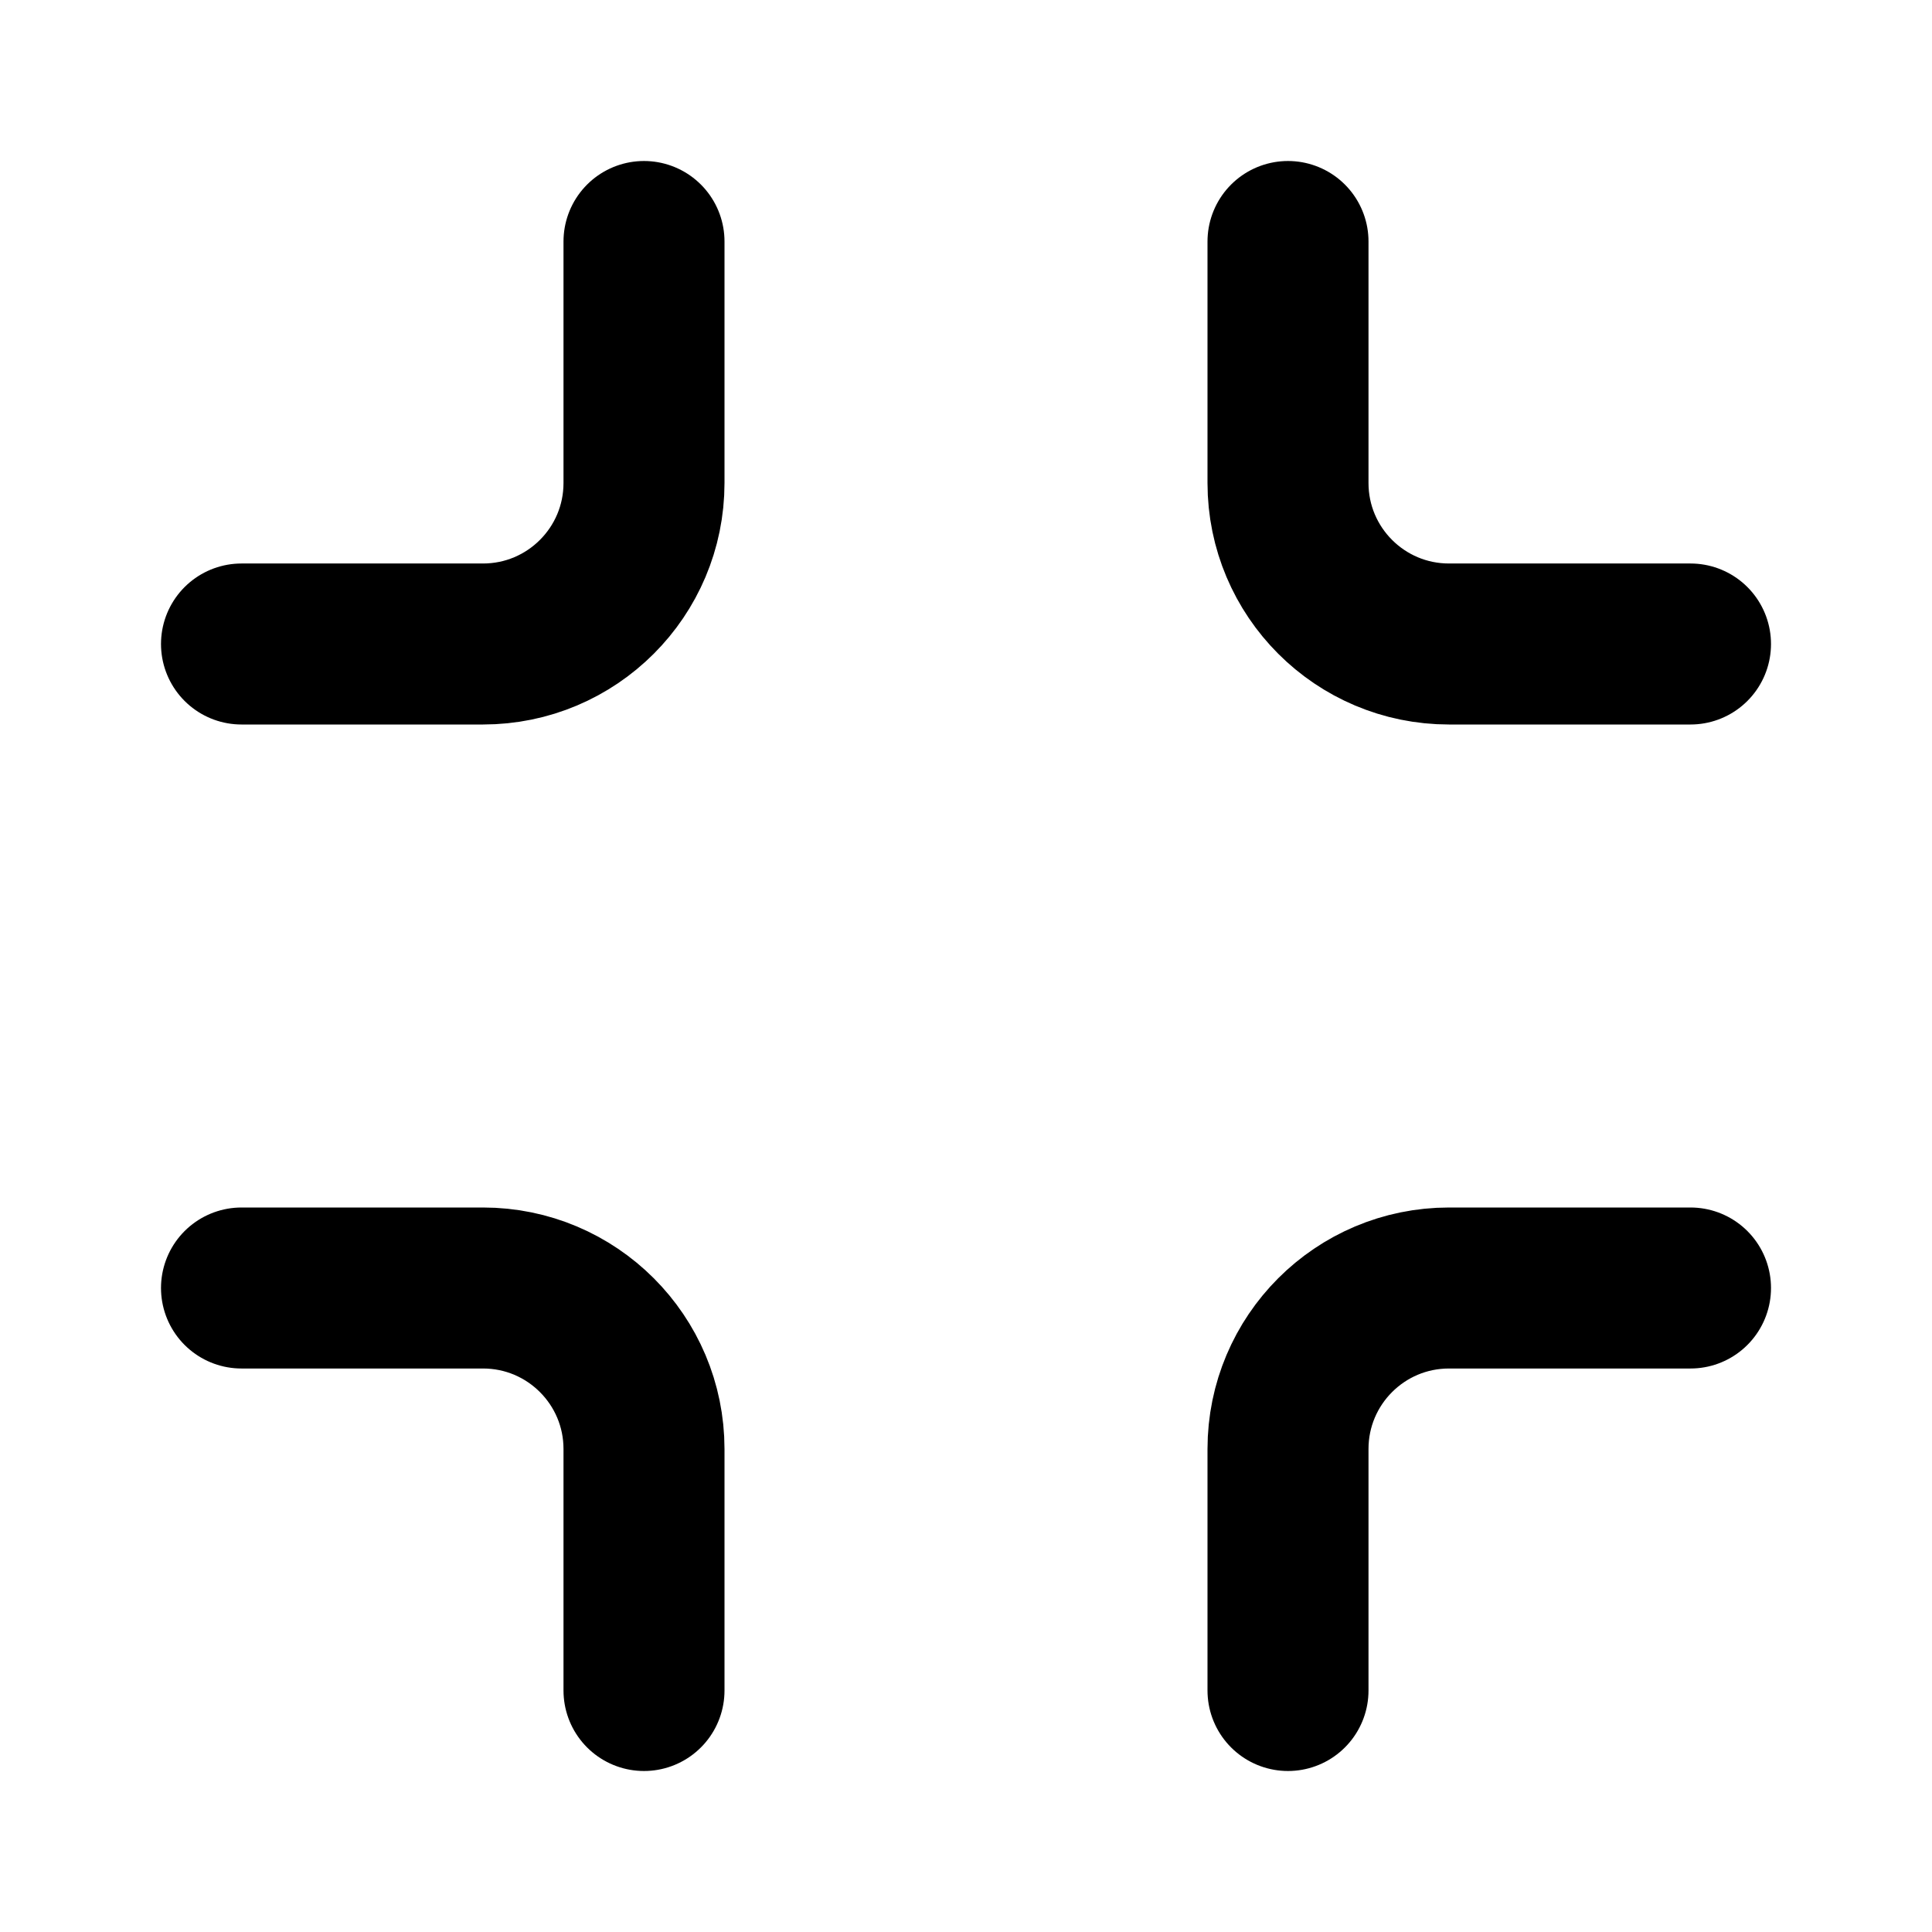
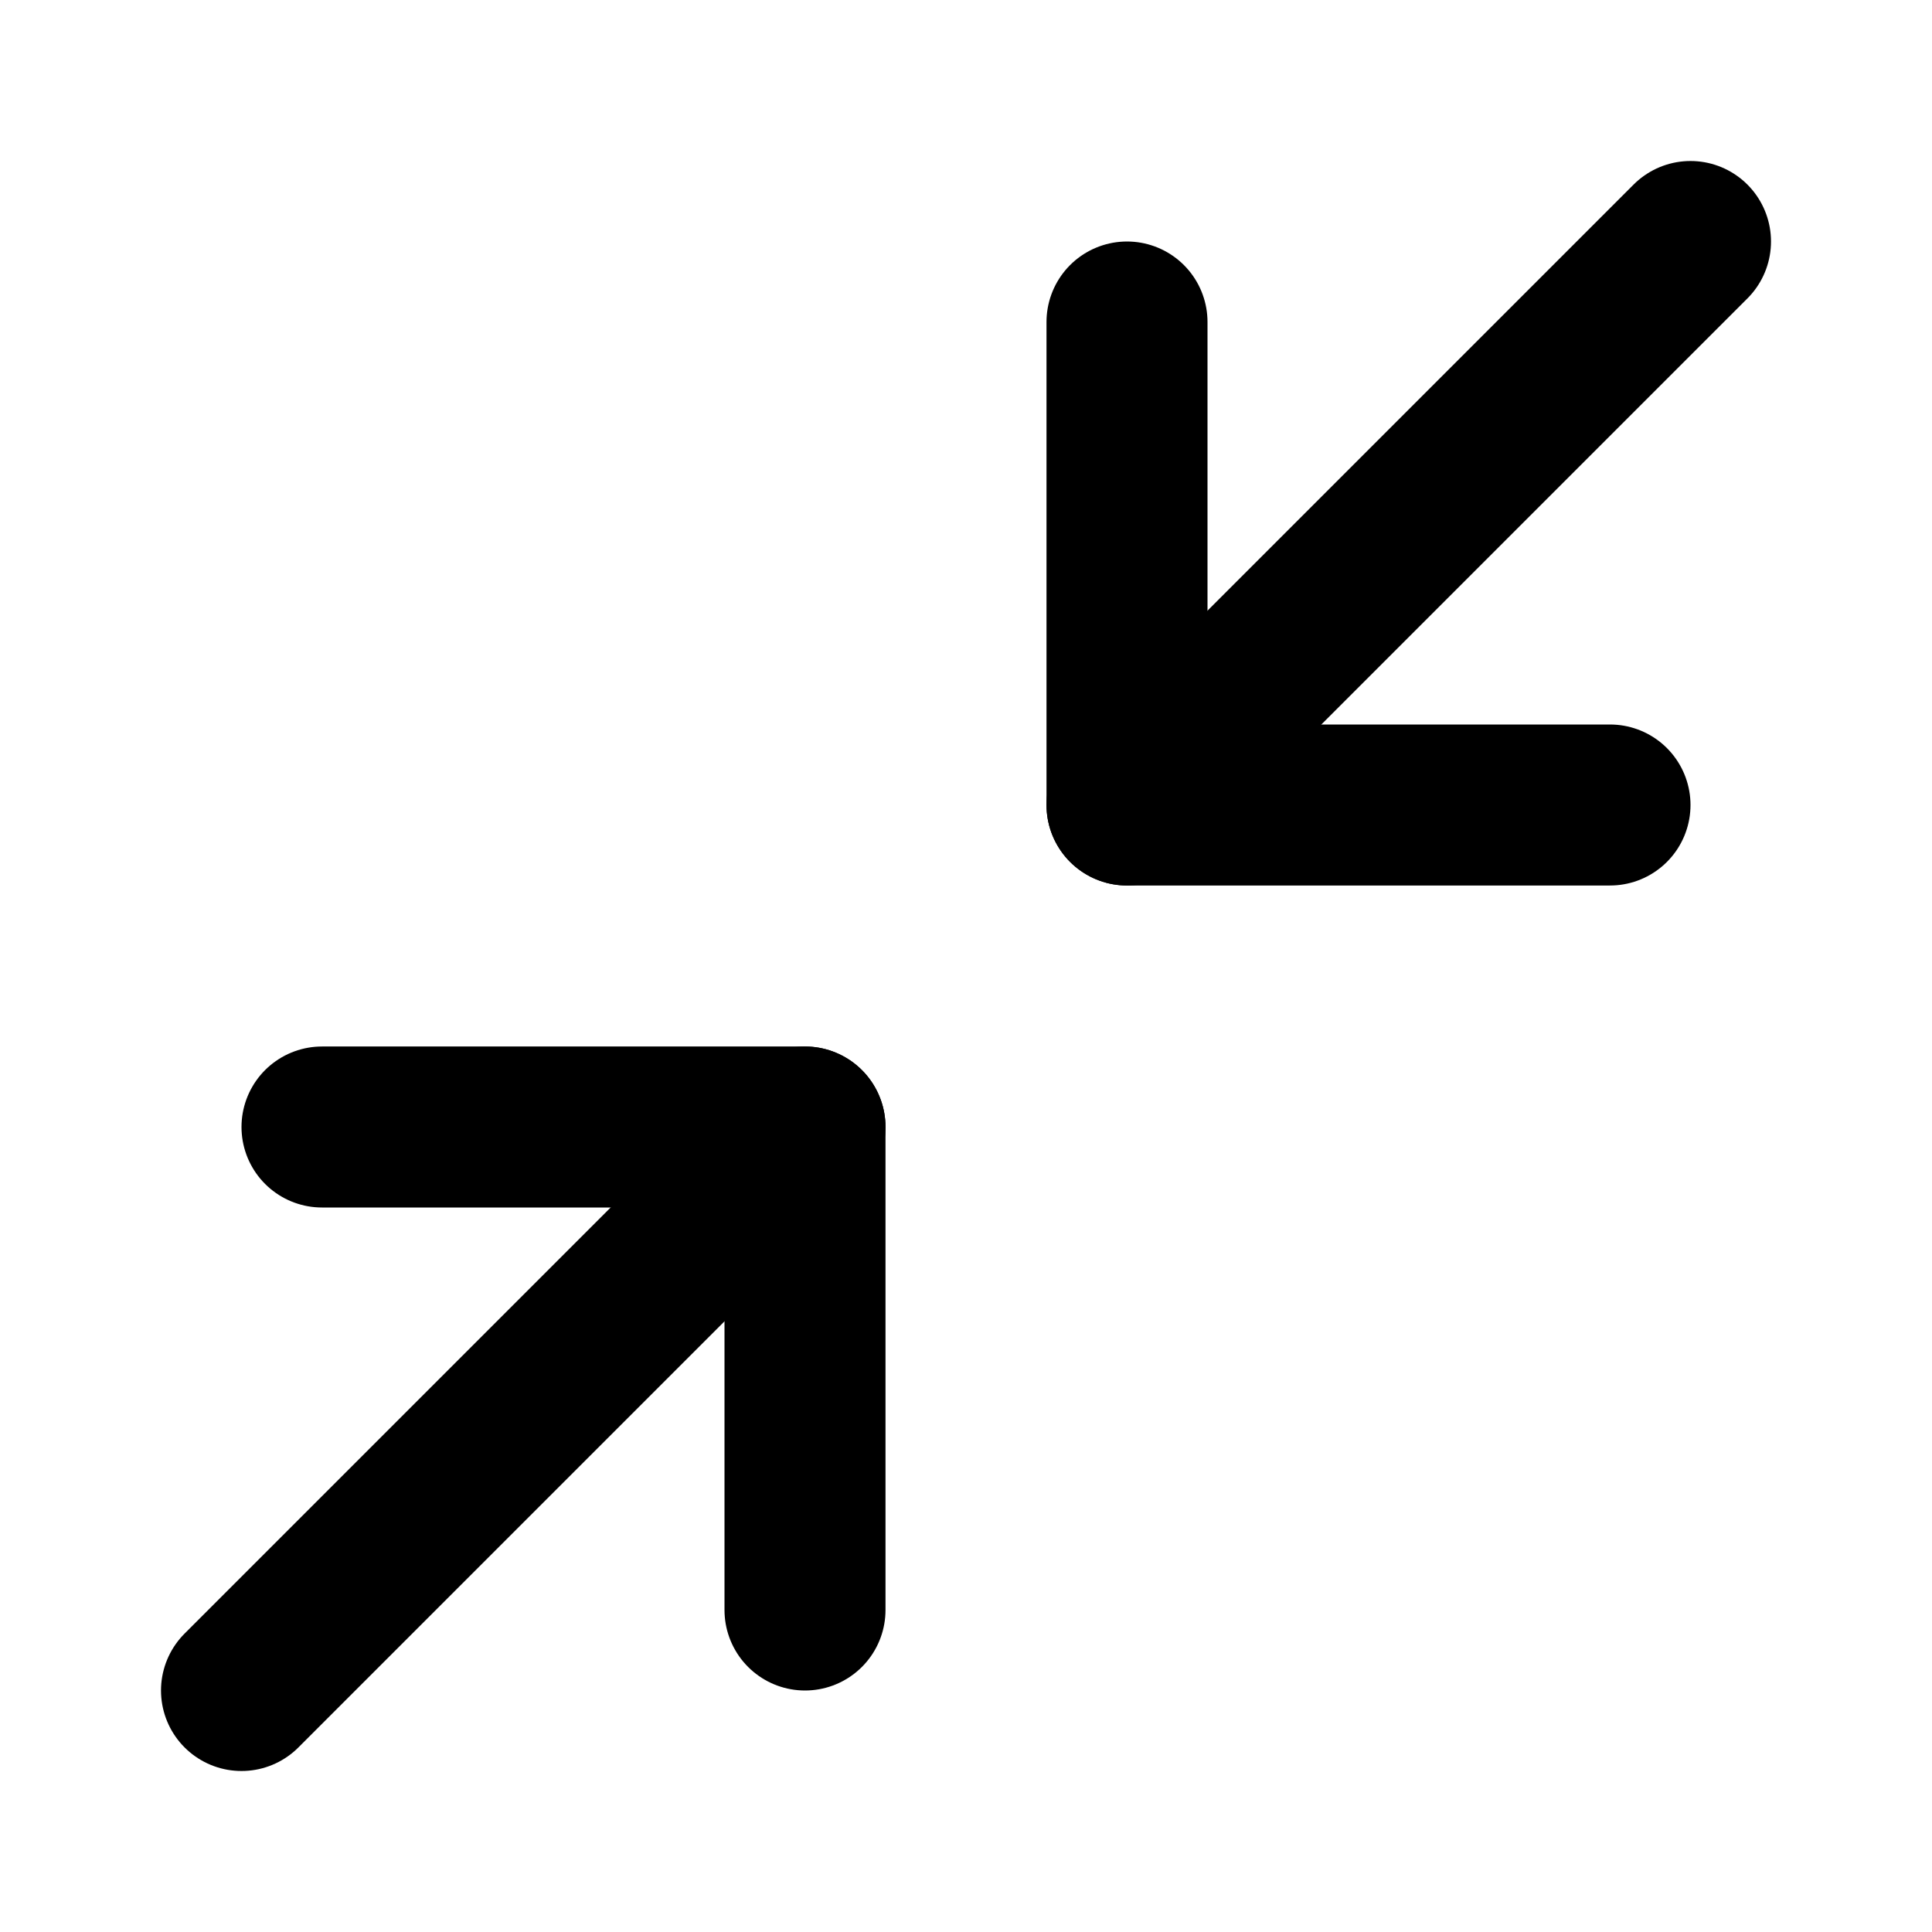
<svg xmlns="http://www.w3.org/2000/svg" viewBox="0 0 24 24" fill="none" stroke="currentColor" stroke-width="2" stroke-linecap="round" stroke-linejoin="round">
-   <path d="M8 3v3a2 2 0 0 1-2 2H3" />
-   <path d="M21 8h-3a2 2 0 0 1-2-2V3" />
-   <path d="M3 16h3a2 2 0 0 1 2 2v3" />
-   <path d="M16 21v-3a2 2 0 0 1 2-2h3" />
+   <path d="m14 10 7-7" />
+   <path d="M20 10h-6V4" />
+   <path d="m3 21 7-7" />
+   <path d="M4 14h6v6" />
</svg>
